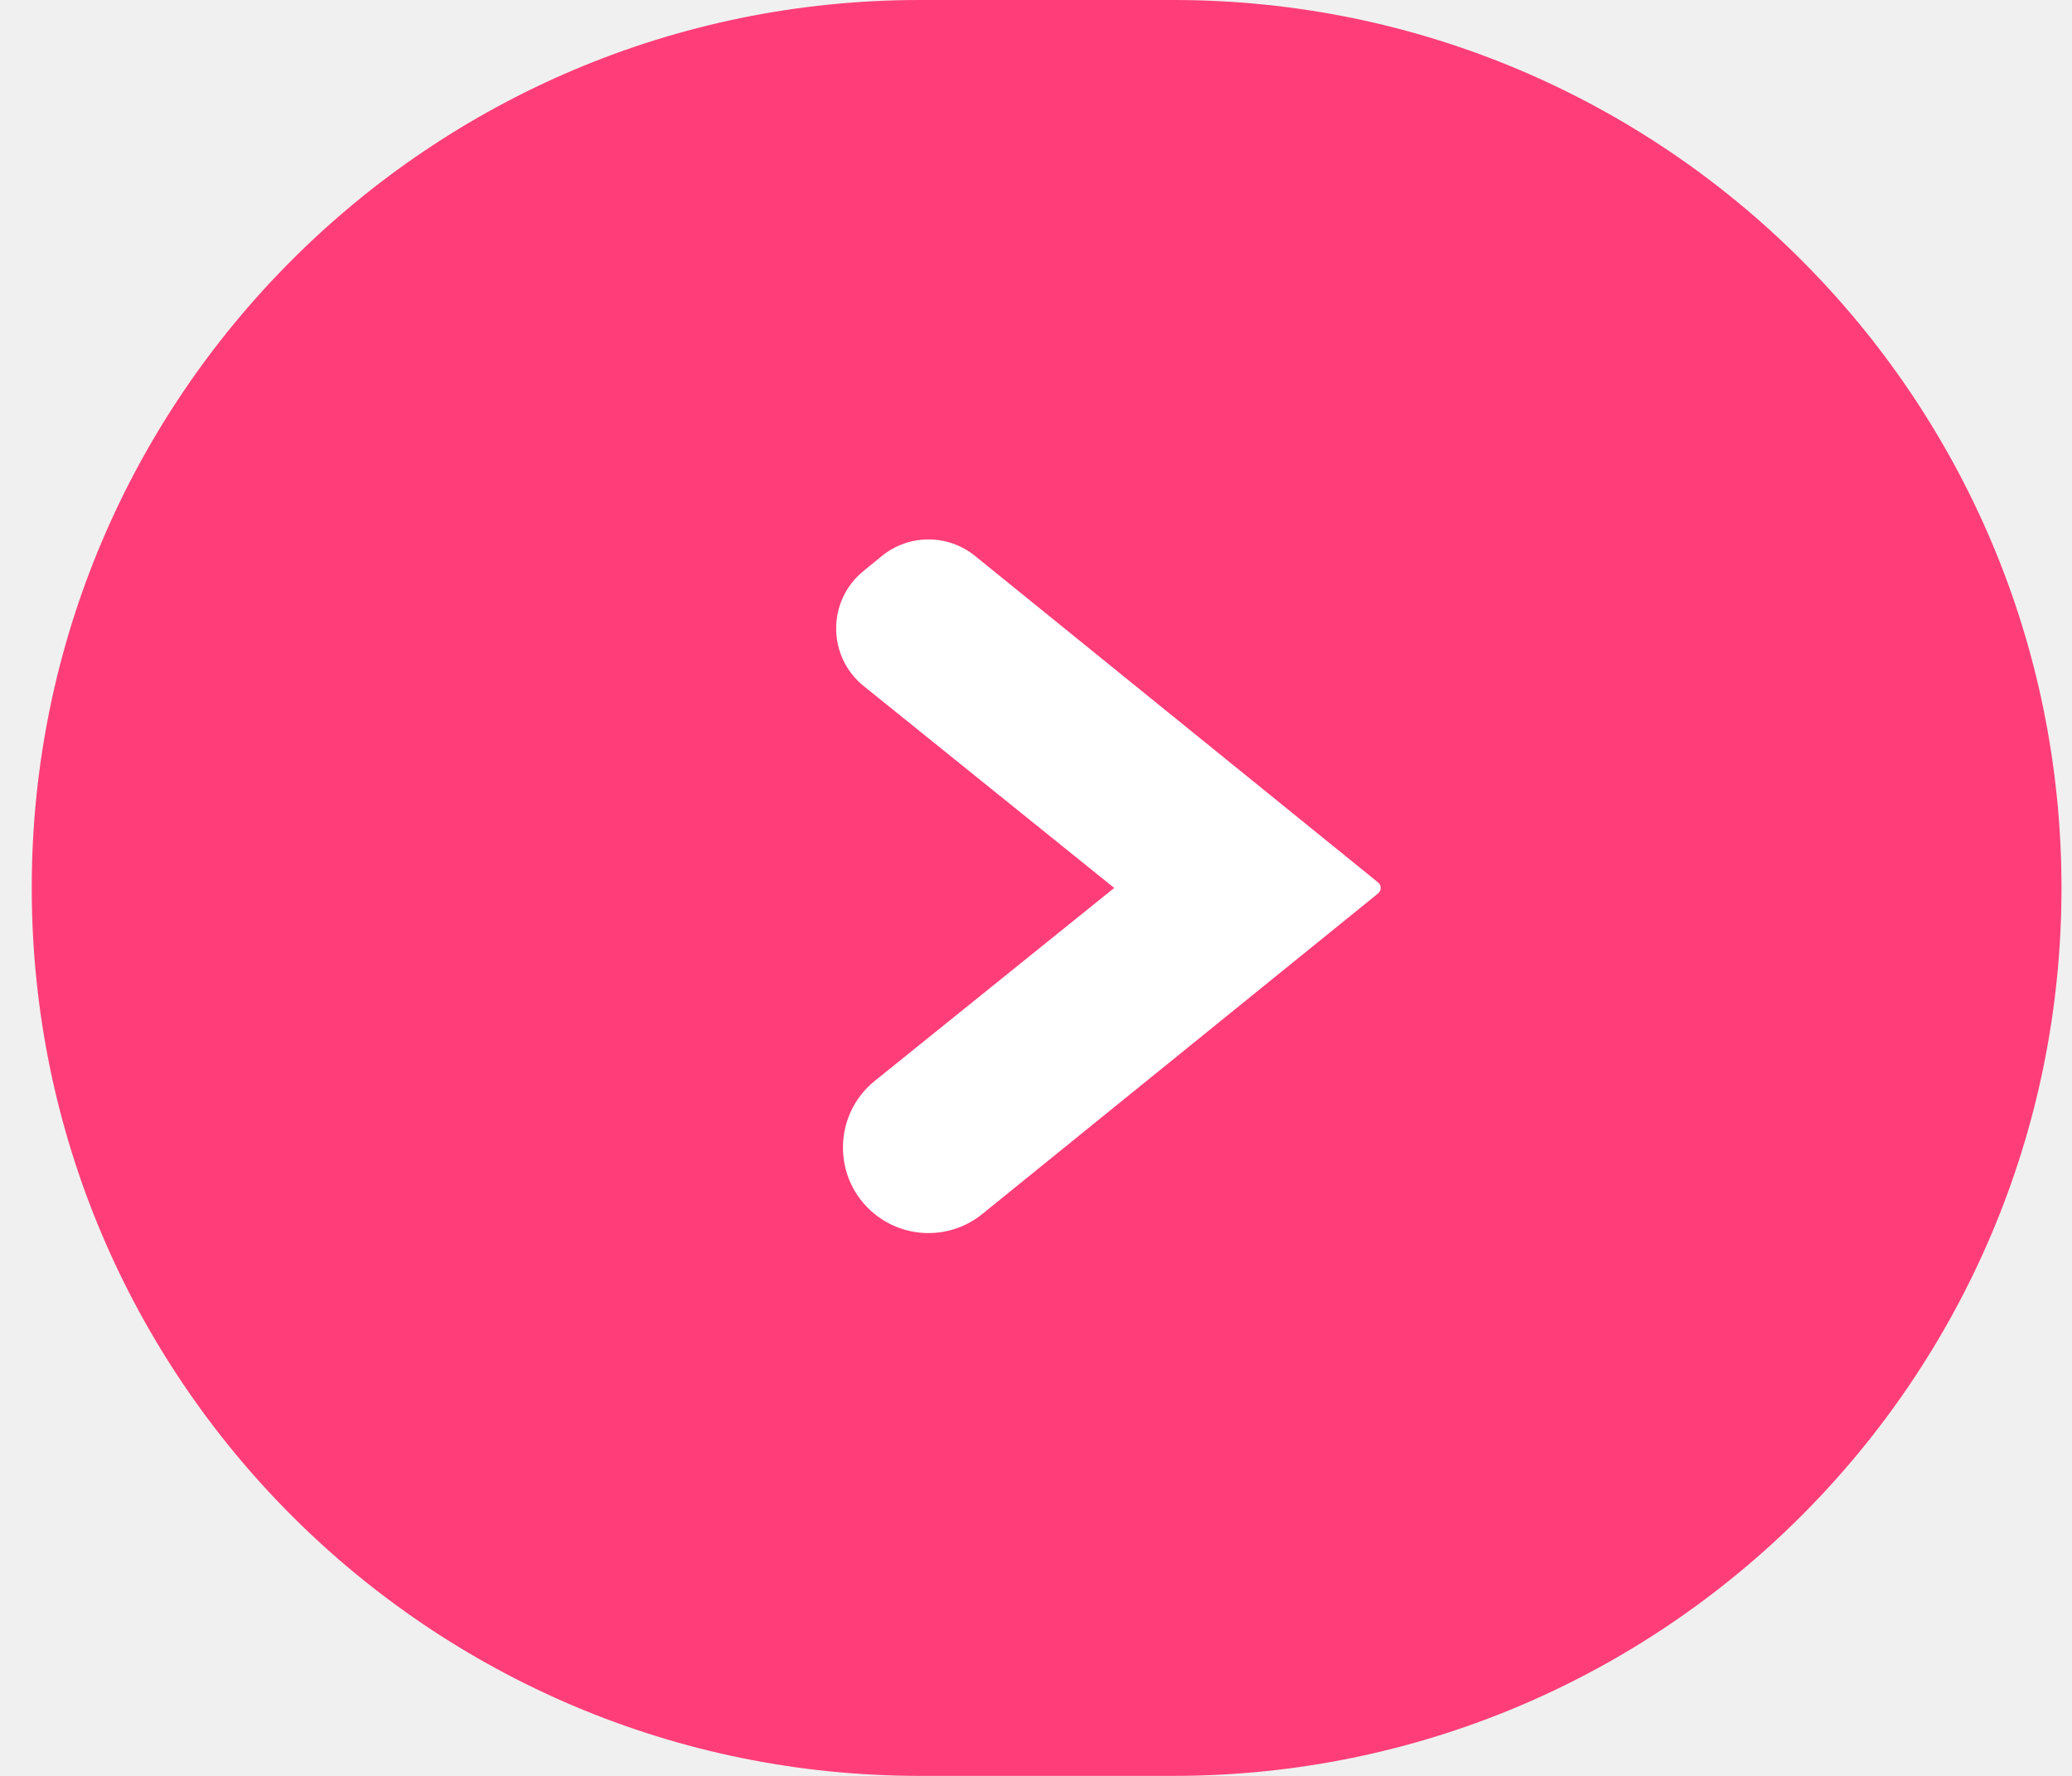
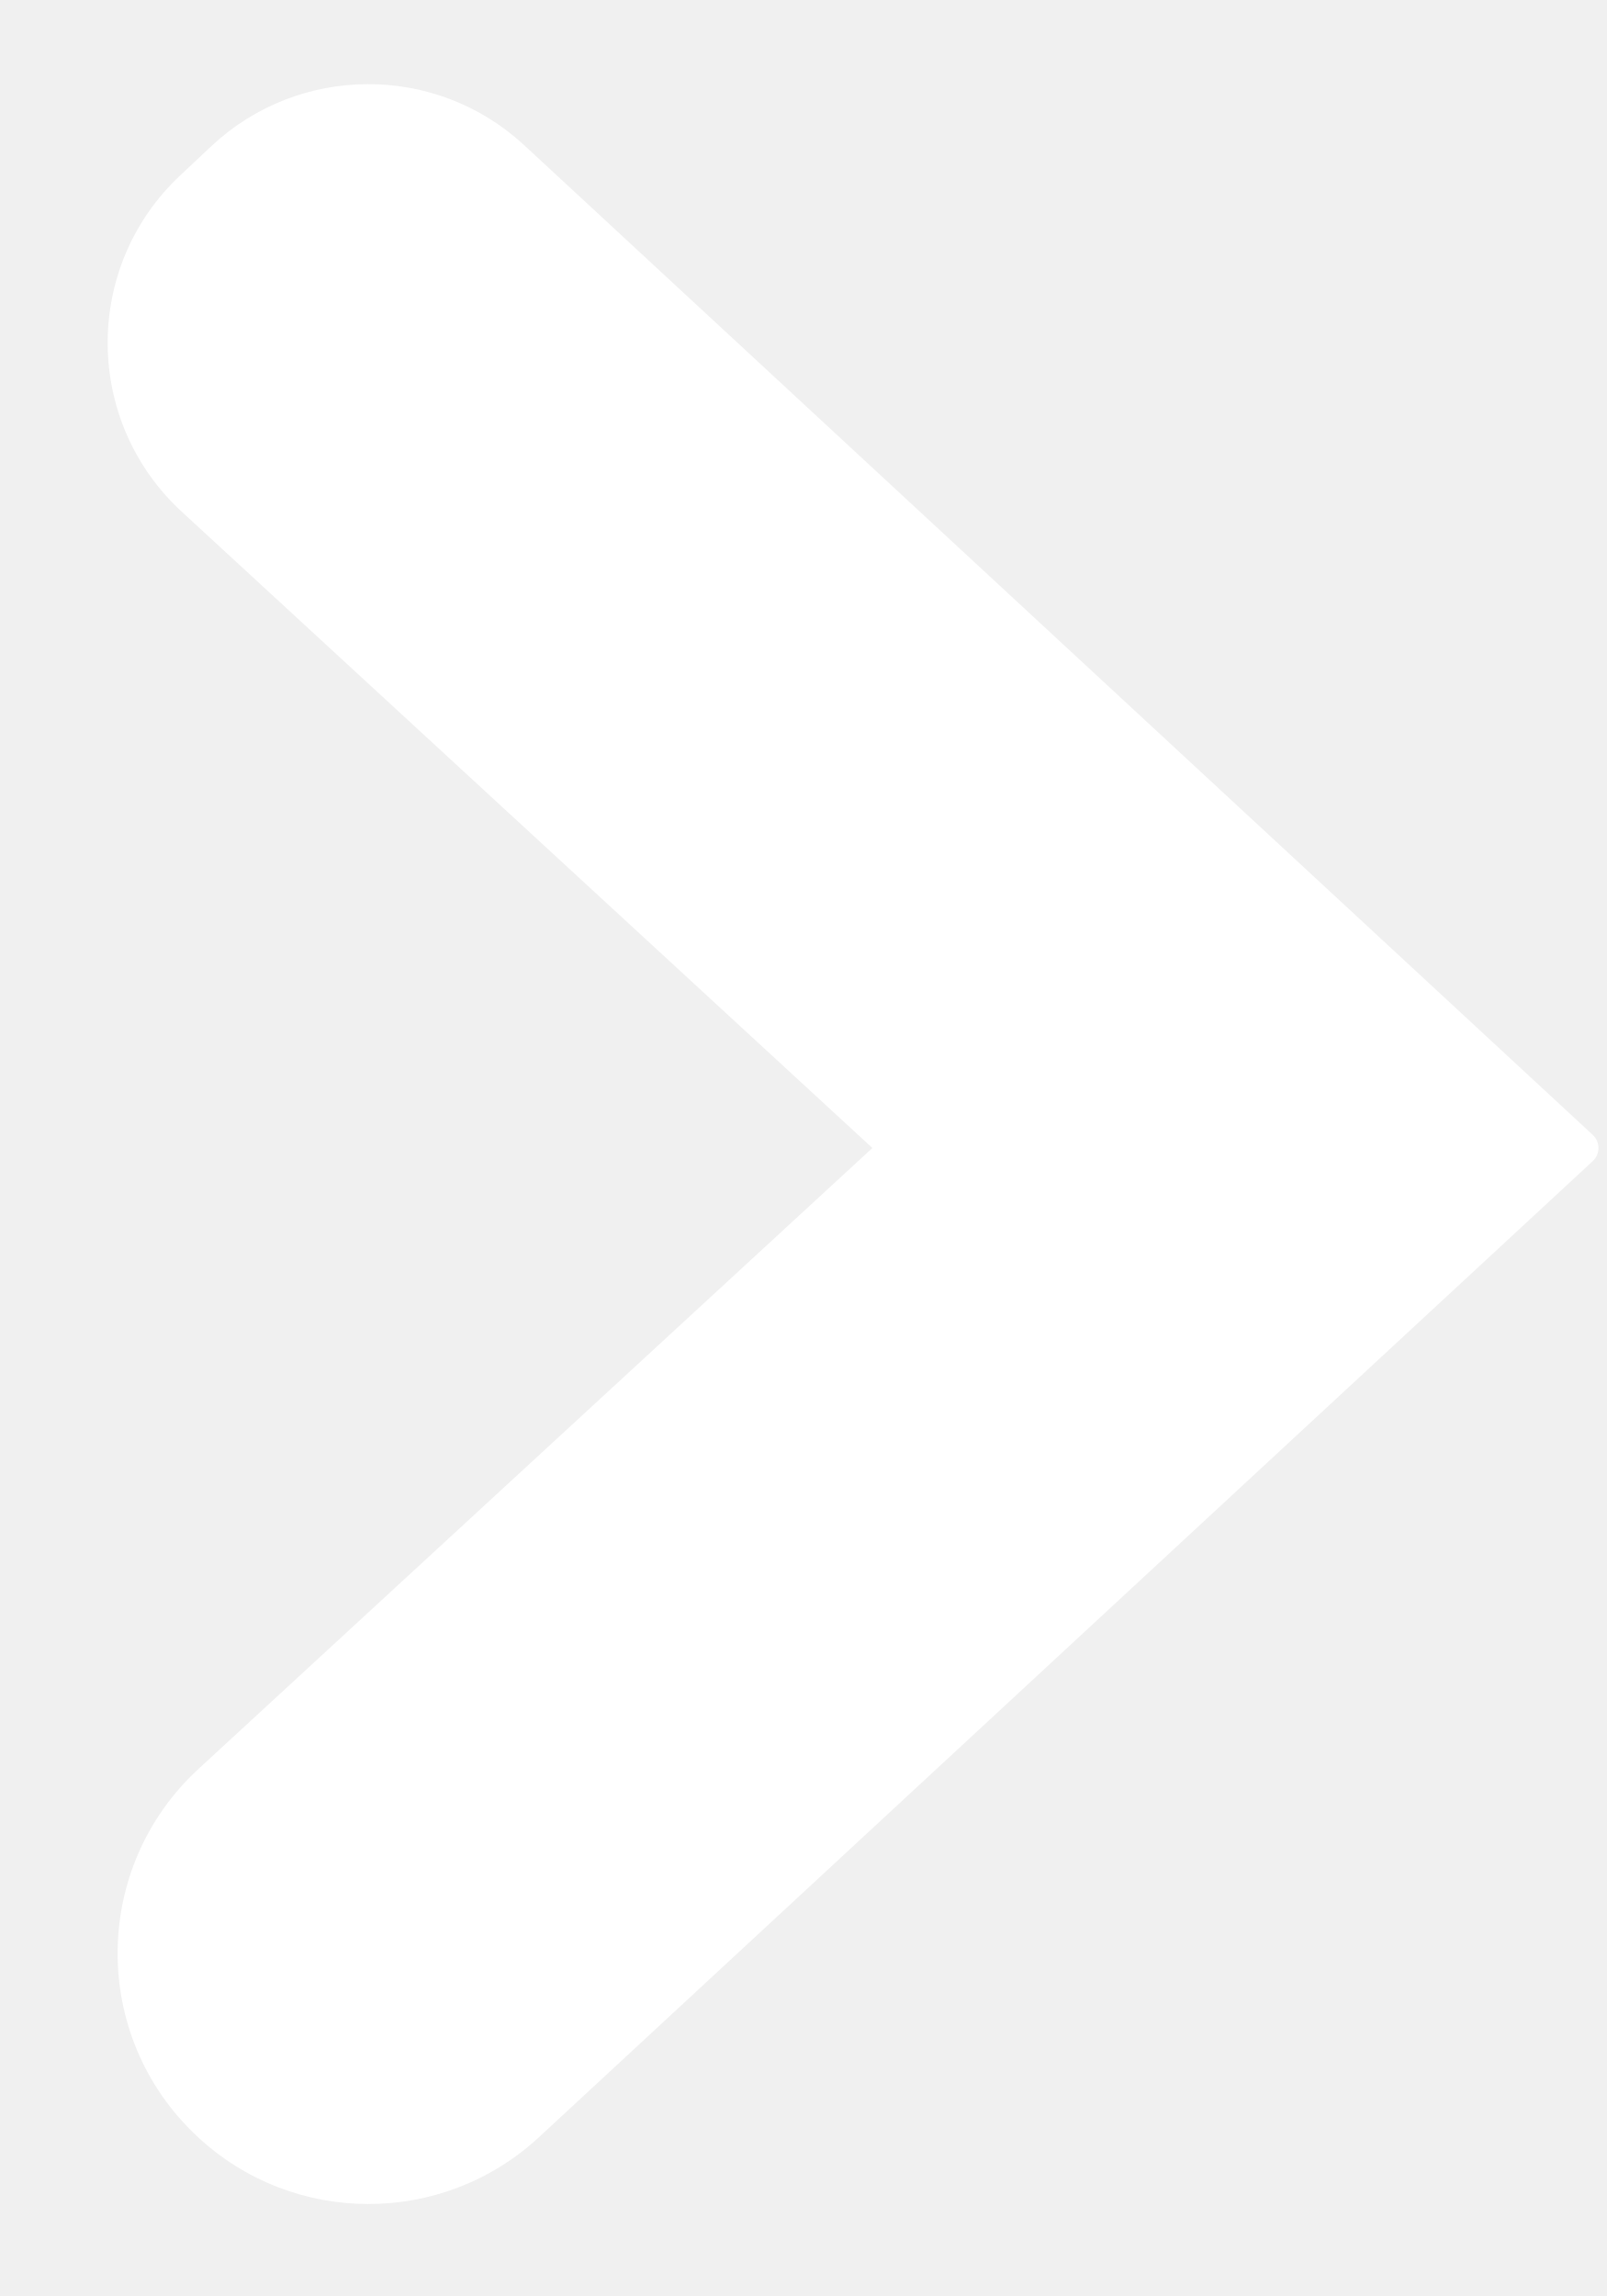
- <svg xmlns="http://www.w3.org/2000/svg" width="28" height="24" viewBox="0 0 28 24" fill="none">
-   <rect x="0.429" width="27.429" height="24" rx="12" fill="#FF3E79" />
-   <path fill-rule="evenodd" clip-rule="evenodd" d="M15.057 12L11.672 9.272C11.178 8.874 11.175 8.122 11.665 7.72L11.913 7.517C12.28 7.216 12.807 7.214 13.176 7.513L18.622 11.925C18.67 11.964 18.67 12.036 18.622 12.075L13.275 16.406C12.849 16.752 12.238 16.75 11.814 16.402V16.402C11.247 15.937 11.251 15.068 11.822 14.607L15.057 12Z" fill="white" />
+ <svg xmlns="http://www.w3.org/2000/svg" width="7" height="10" viewBox="0 0 7 10" fill="none">
+   <path fill-rule="evenodd" clip-rule="evenodd" d="M3.8 5L0.792 2.229C0.364 1.835 0.361 1.161 0.785 0.764L0.92 0.637C1.303 0.278 1.899 0.276 2.284 0.633L6.938 4.943C6.971 4.974 6.971 5.026 6.938 5.057L2.347 9.309C1.926 9.698 1.276 9.696 0.858 9.304C0.394 8.87 0.398 8.134 0.865 7.704L3.8 5Z" fill="white" />
</svg>
